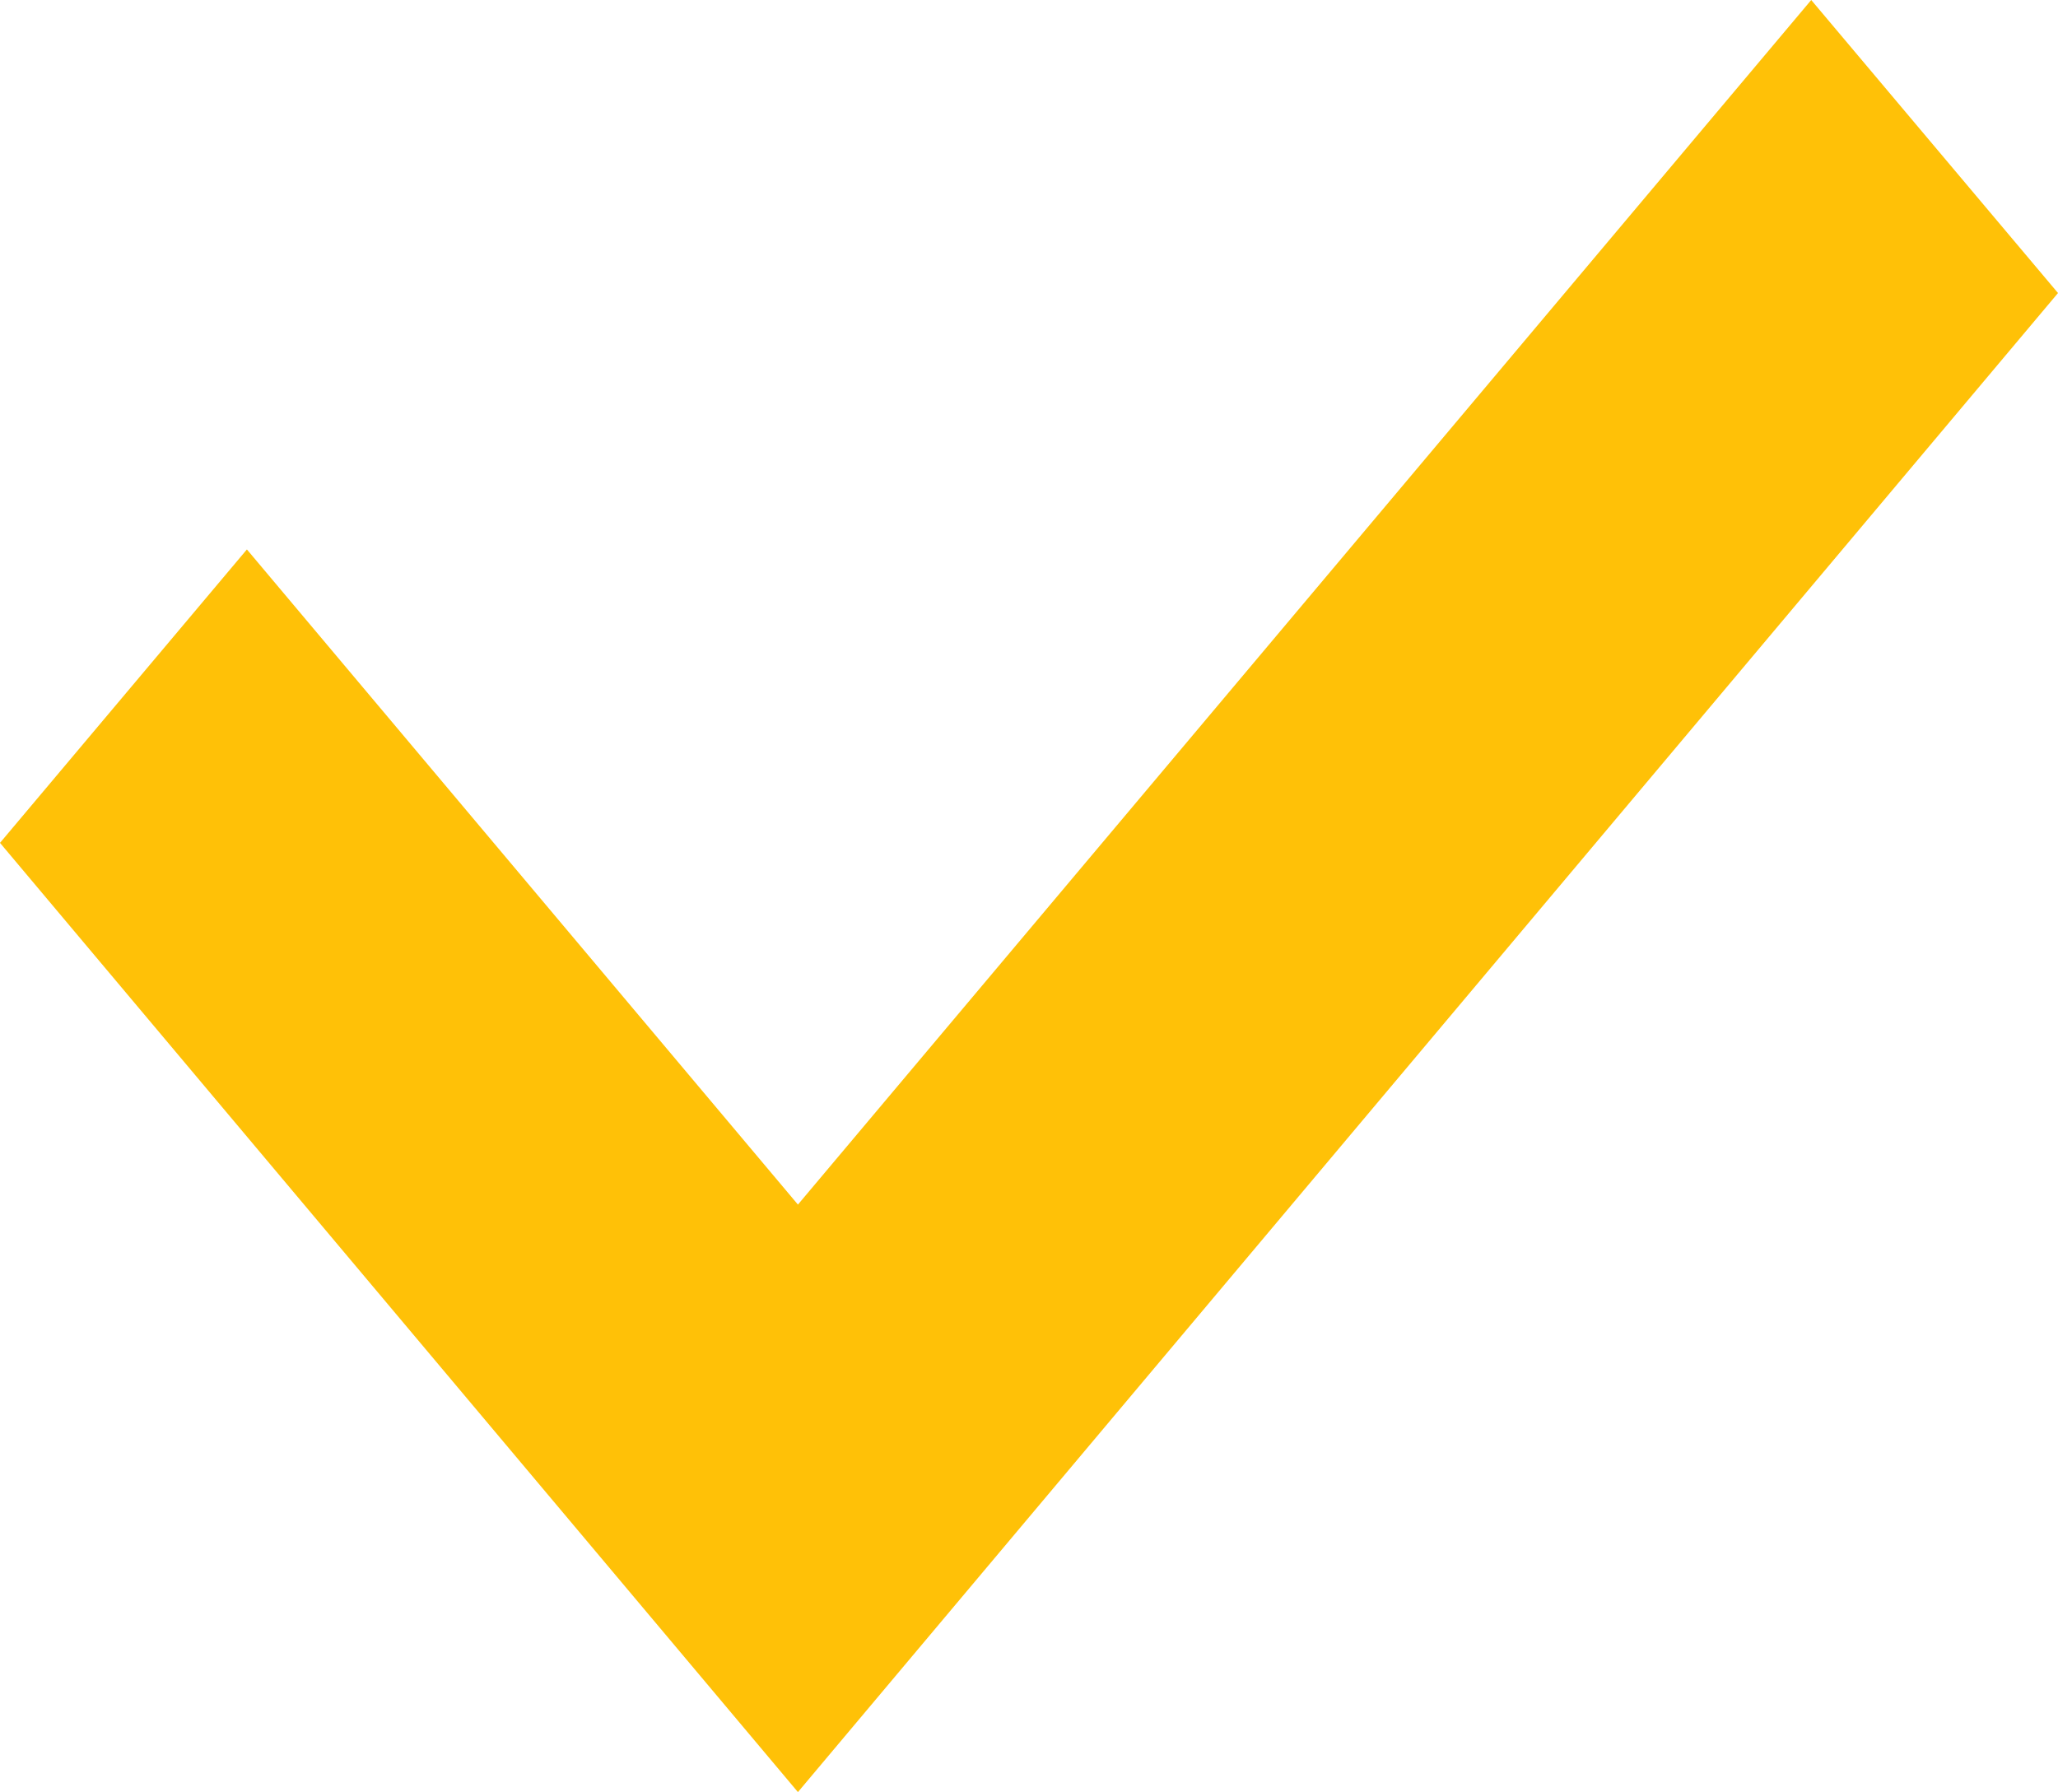
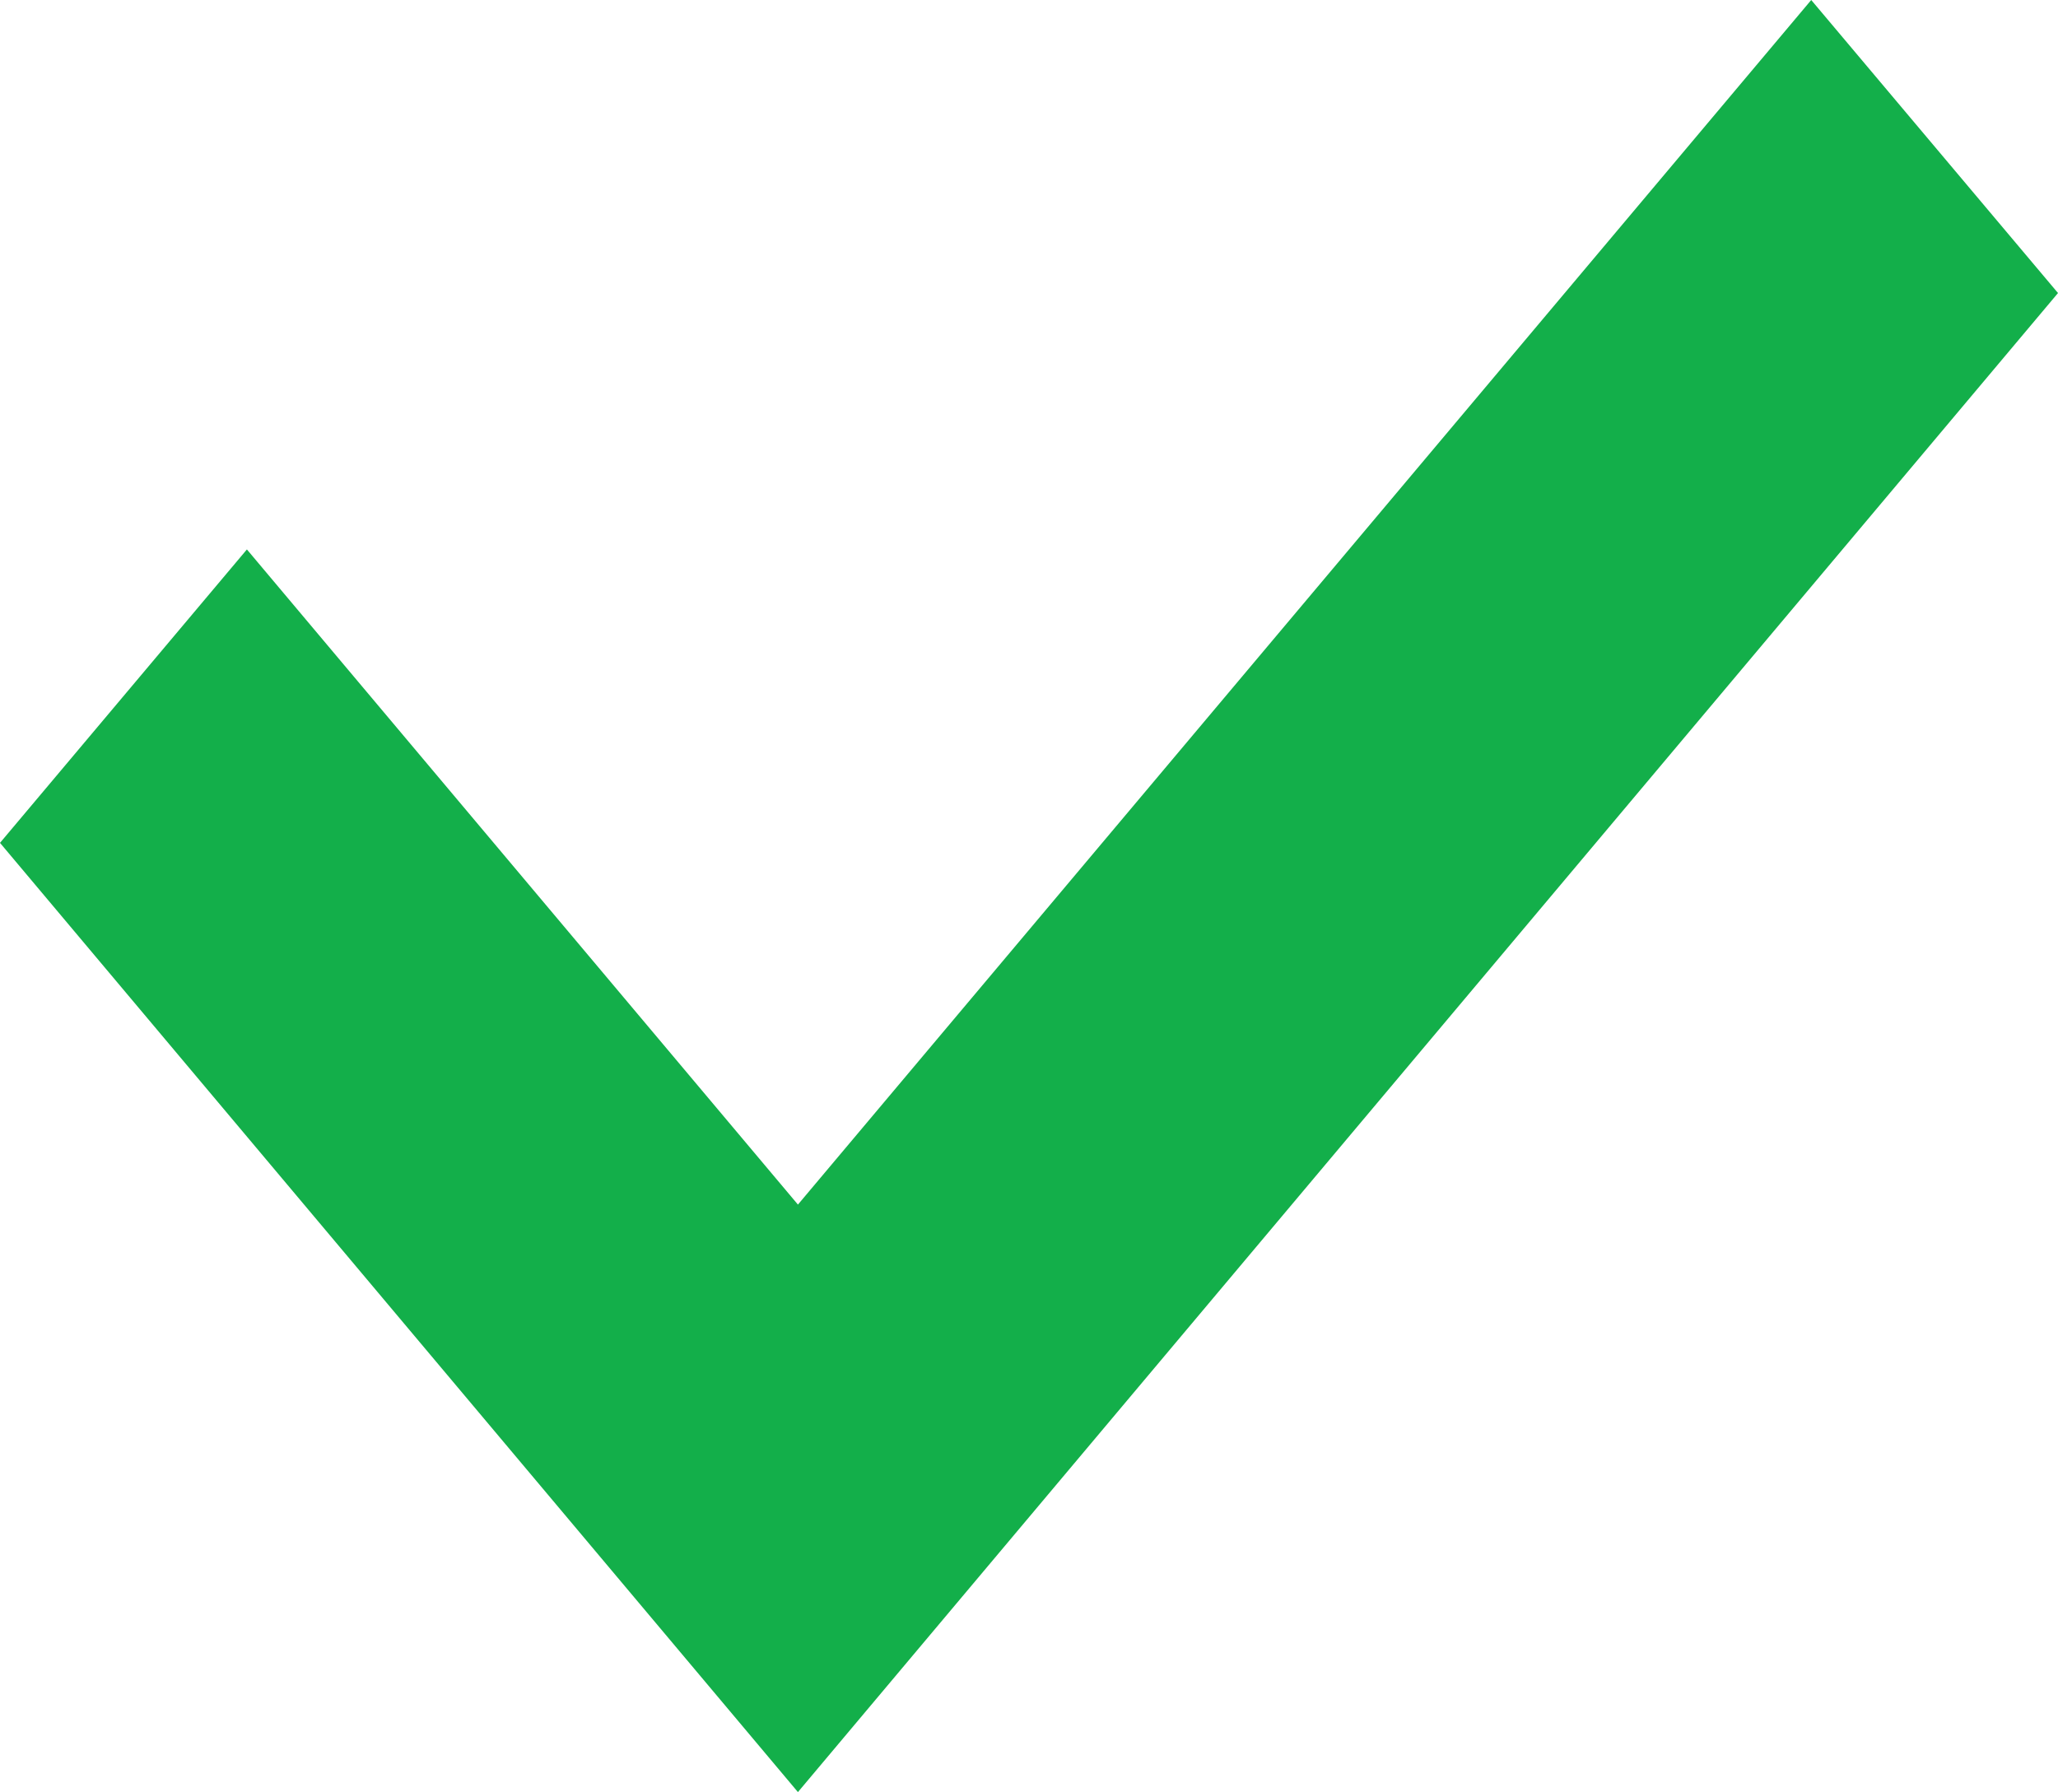
<svg xmlns="http://www.w3.org/2000/svg" width="15.787" height="13.745" viewBox="0 0 15.787 13.745">
  <g id="check" transform="translate(0 -68.552)">
-     <path id="Path_32" data-name="Path 32" d="M13.894,68.552,6.121,77.793,1.894,72.767,0,75.018,6.121,82.3,15.787,70.8Z" fill="#ffc107" />
+     <path id="Path_32" data-name="Path 32" d="M13.894,68.552,6.121,77.793,1.894,72.767,0,75.018,6.121,82.3,15.787,70.8Z" fill="#13AF4A" />
  </g>
</svg>
